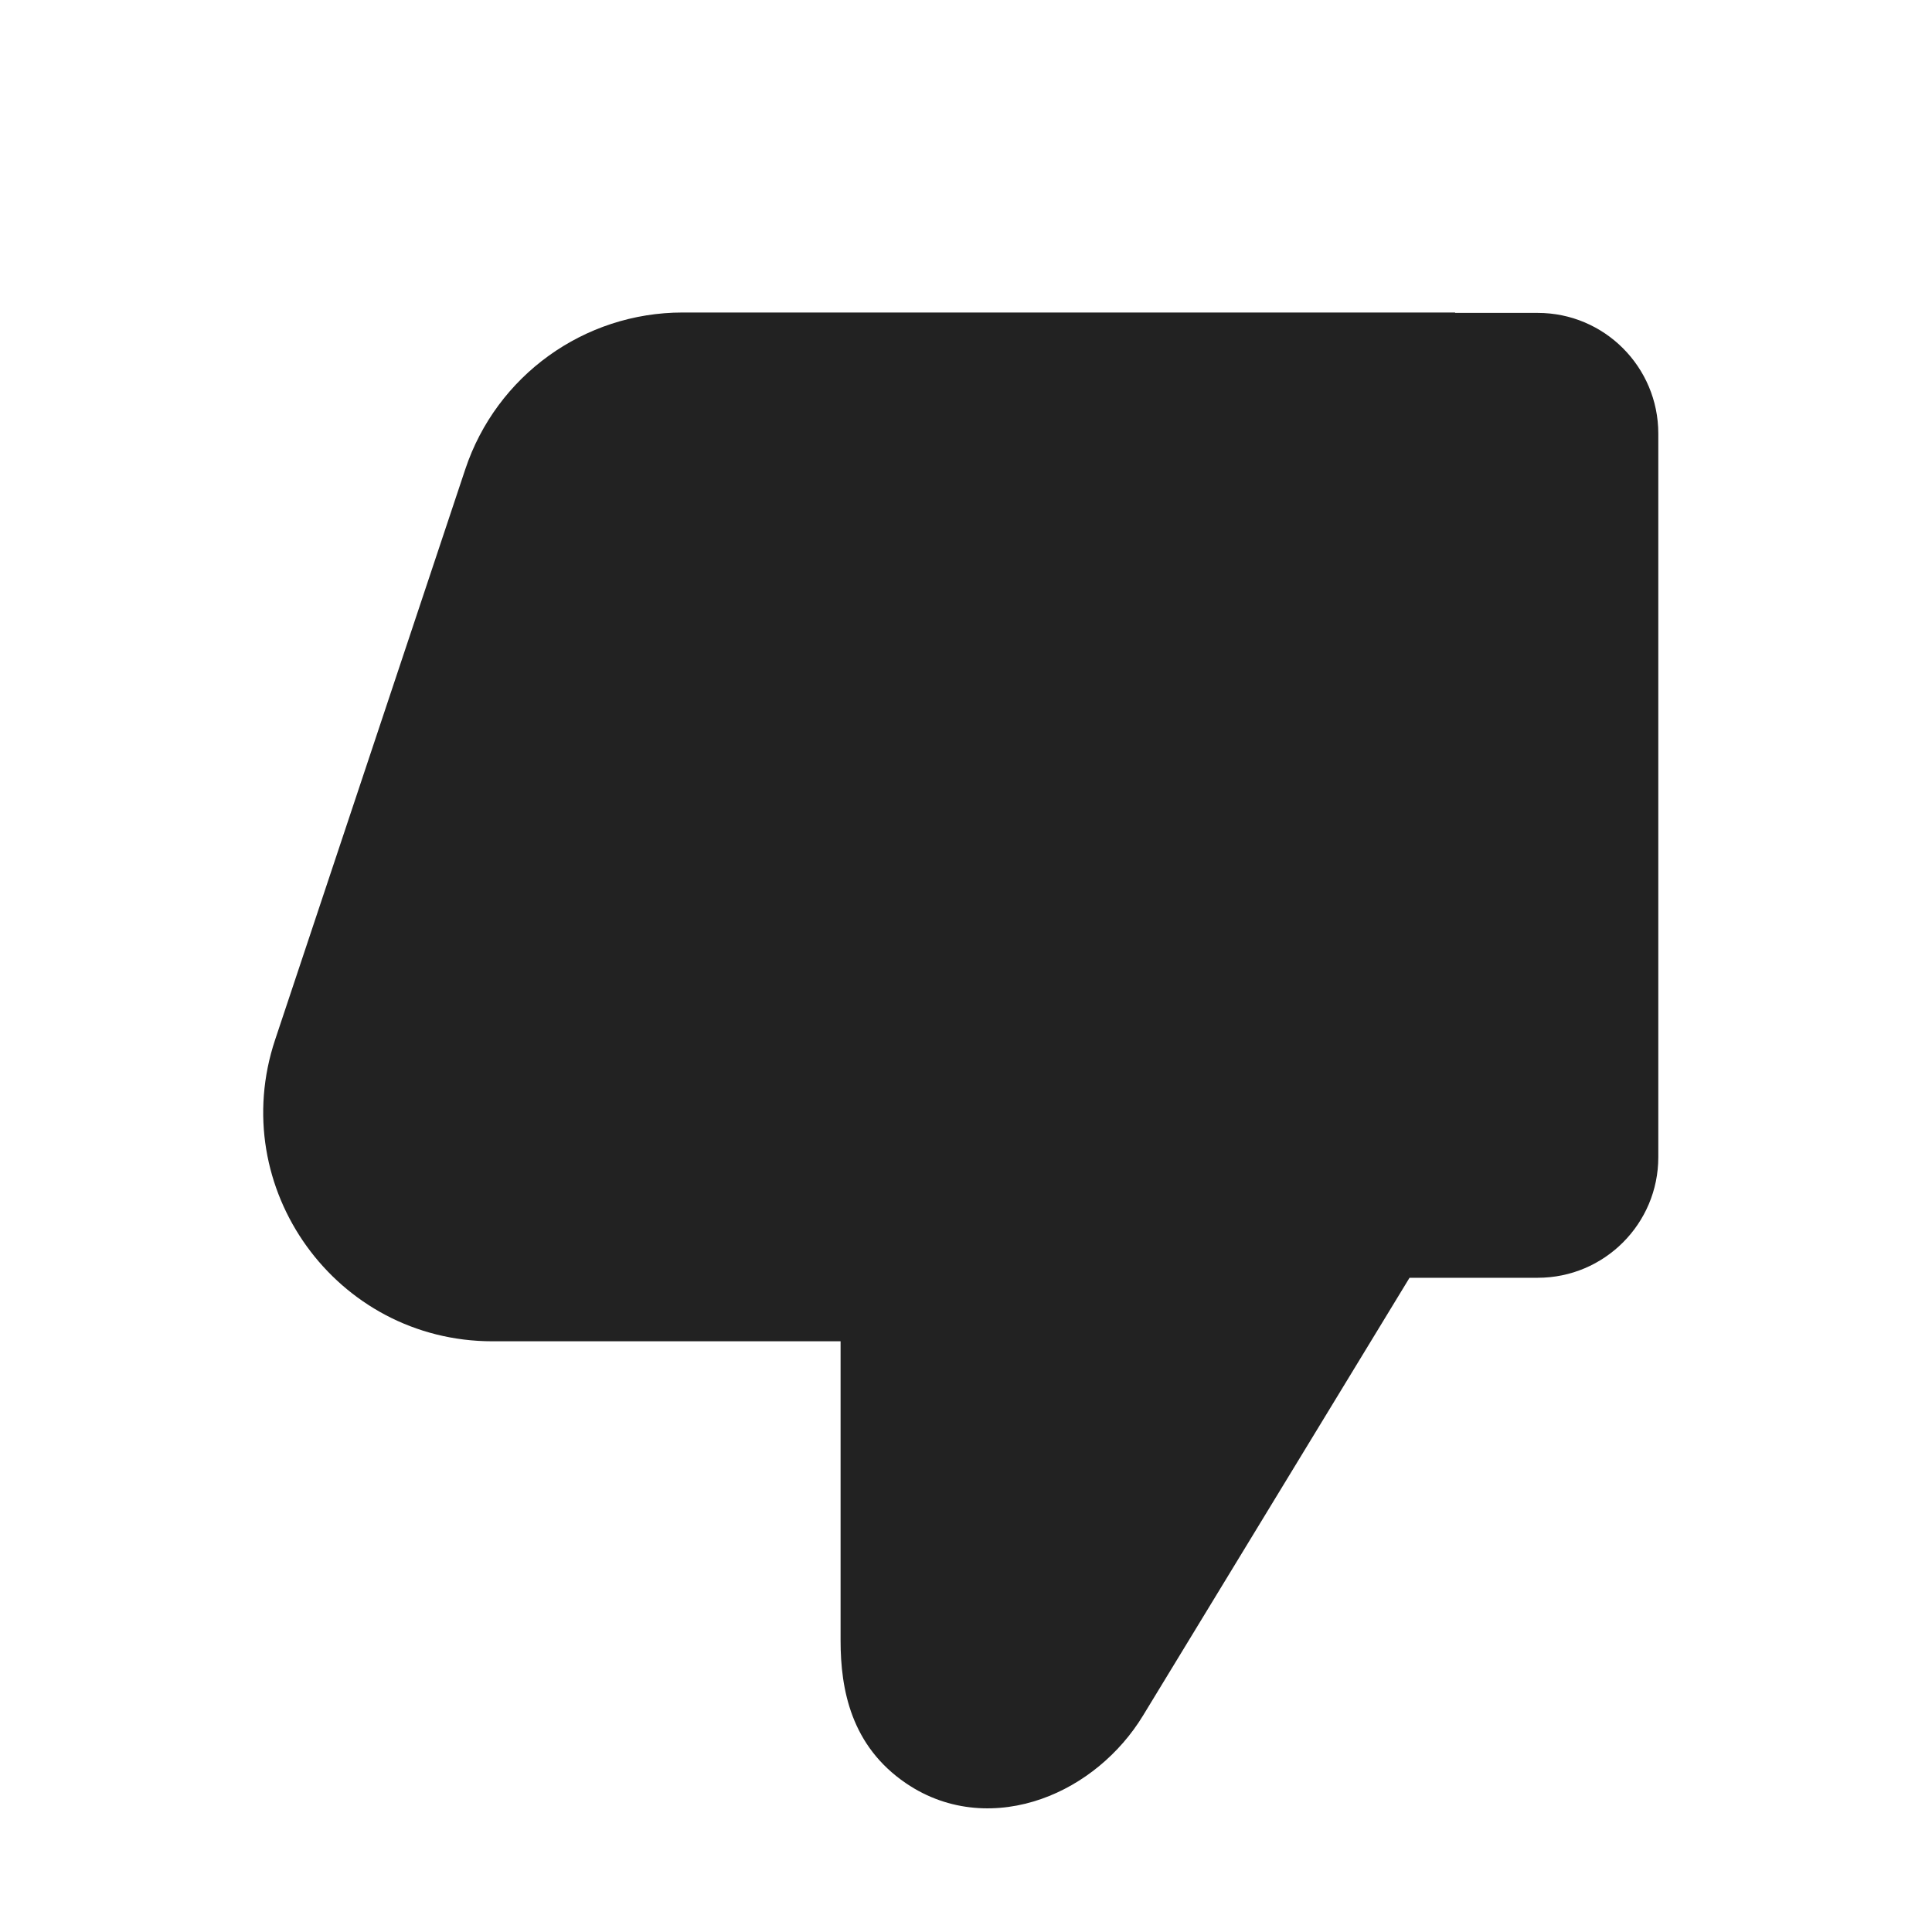
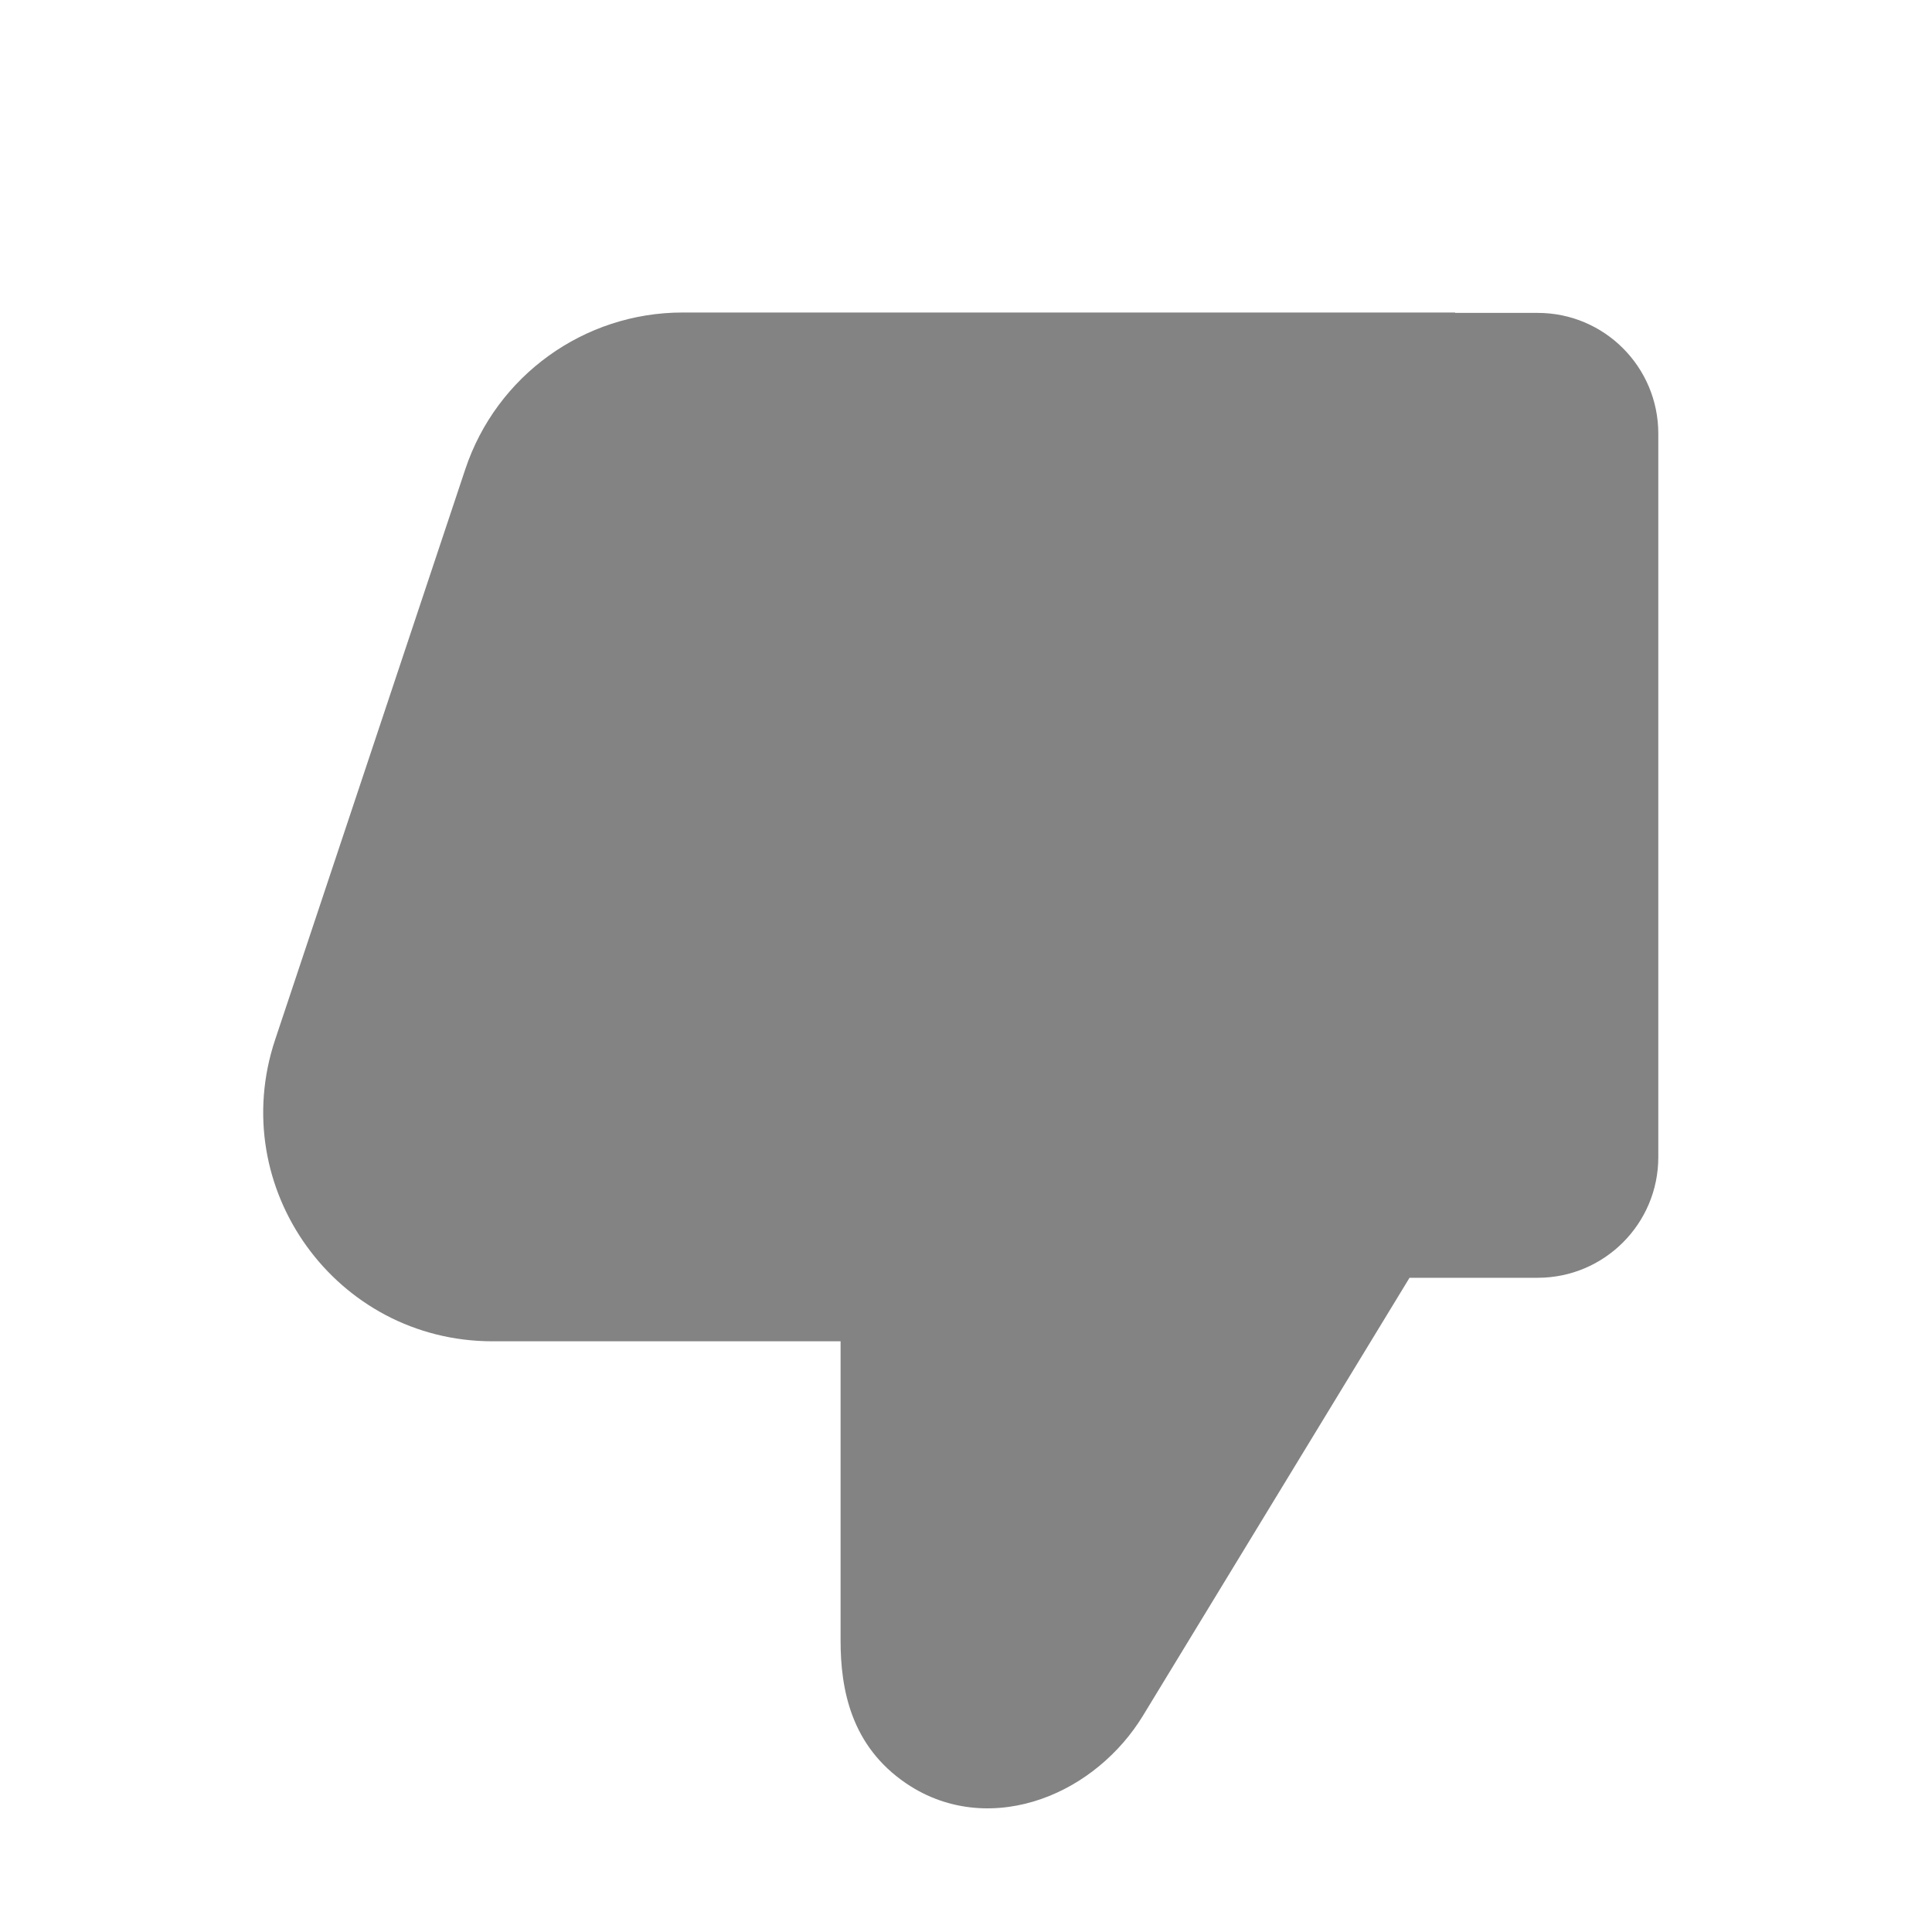
<svg xmlns="http://www.w3.org/2000/svg" width="24" height="24" viewBox="0 0 24 24" fill="none">
-   <path fill-rule="evenodd" clip-rule="evenodd" d="M17.476 4.487L17.476 4.482L8.48 4.482C7.513 4.482 6.655 5.101 6.349 6.019L3.987 13.105C3.502 14.56 4.585 16.062 6.118 16.062L11.042 16.062L11.042 20.38C11.042 20.911 11.154 21.357 11.592 21.656C12.298 22.138 13.243 21.728 13.688 20.998L17.172 15.273L19.102 15.273C19.598 15.273 20 14.871 20 14.375L20 5.386C20 4.889 19.598 4.487 19.102 4.487L17.476 4.487Z" fill="#222222" />
-   <path d="M17.476 4.482L18.076 4.482L18.076 3.882L17.476 3.882L17.476 4.482ZM17.476 4.487L16.875 4.487L16.875 5.087L17.476 5.087L17.476 4.487ZM6.349 6.019L5.78 5.829L5.78 5.829L6.349 6.019ZM3.987 13.105L4.556 13.294L4.556 13.294L3.987 13.105ZM6.118 16.062L6.118 16.662L6.118 16.662L6.118 16.062ZM11.042 16.062L11.642 16.062L11.642 15.462L11.042 15.462L11.042 16.062ZM11.042 20.38L10.442 20.38L10.442 20.38L11.042 20.38ZM11.592 21.656L11.254 22.152L11.254 22.152L11.592 21.656ZM13.688 20.998L14.2 21.31L14.2 21.31L13.688 20.998ZM17.172 15.273L17.172 14.673L16.835 14.673L16.66 14.961L17.172 15.273ZM19.102 15.273L19.102 15.873V15.873L19.102 15.273ZM17.476 4.482L16.875 4.482L16.875 4.487L17.476 4.487L18.076 4.487L18.076 4.482L17.476 4.482ZM8.48 4.482L8.48 5.082L17.476 5.082L17.476 4.482L17.476 3.882L8.48 3.882L8.48 4.482ZM6.349 6.019L6.918 6.209C7.142 5.536 7.771 5.082 8.48 5.082L8.48 4.482L8.48 3.882C7.255 3.882 6.167 4.667 5.78 5.829L6.349 6.019ZM3.987 13.105L4.556 13.294L6.918 6.209L6.349 6.019L5.78 5.829L3.418 12.915L3.987 13.105ZM6.118 16.062L6.118 15.462C4.994 15.462 4.201 14.361 4.556 13.294L3.987 13.105L3.418 12.915C2.803 14.758 4.175 16.662 6.118 16.662L6.118 16.062ZM11.042 16.062L11.042 15.462L6.118 15.462L6.118 16.062L6.118 16.662L11.042 16.662L11.042 16.062ZM11.042 20.38L11.642 20.38L11.642 16.062L11.042 16.062L10.442 16.062L10.442 20.38L11.042 20.38ZM11.592 21.656L11.93 21.16C11.735 21.027 11.642 20.832 11.642 20.38L11.042 20.38L10.442 20.38C10.442 20.989 10.573 21.688 11.254 22.152L11.592 21.656ZM13.688 20.998L13.175 20.686C13.022 20.939 12.782 21.13 12.539 21.215C12.305 21.297 12.098 21.275 11.93 21.16L11.592 21.656L11.254 22.152C11.793 22.519 12.411 22.532 12.937 22.347C13.454 22.166 13.91 21.787 14.2 21.31L13.688 20.998ZM17.172 15.273L16.66 14.961L13.175 20.686L13.688 20.998L14.2 21.31L17.685 15.585L17.172 15.273ZM19.102 15.273L19.102 14.673L17.172 14.673L17.172 15.273L17.172 15.873L19.102 15.873L19.102 15.273ZM20 14.375L19.4 14.375C19.4 14.54 19.267 14.673 19.102 14.673L19.102 15.273L19.102 15.873C19.929 15.873 20.6 15.202 20.6 14.375L20 14.375ZM20 5.386L19.4 5.386L19.4 14.375L20 14.375L20.6 14.375L20.6 5.386L20 5.386ZM19.102 4.487L19.102 5.087C19.267 5.087 19.4 5.221 19.4 5.386L20 5.386L20.6 5.386C20.6 4.558 19.929 3.887 19.102 3.887L19.102 4.487ZM17.476 4.487L17.476 5.087L19.102 5.087L19.102 4.487L19.102 3.887L17.476 3.887L17.476 4.487Z" fill="#222222" />
+   <path fill-rule="evenodd" clip-rule="evenodd" d="M17.476 4.487L17.476 4.482L8.48 4.482C7.513 4.482 6.655 5.101 6.349 6.019L3.987 13.105C3.502 14.56 4.585 16.062 6.118 16.062L11.042 16.062L11.042 20.38C11.042 20.911 11.154 21.357 11.592 21.656C12.298 22.138 13.243 21.728 13.688 20.998L17.172 15.273L19.102 15.273C19.598 15.273 20 14.871 20 14.375L20 5.386C20 4.889 19.598 4.487 19.102 4.487L17.476 4.487Z" fill="#838383" />
+   <path d="M17.476 4.482L18.076 4.482L18.076 3.882L17.476 3.882L17.476 4.482ZM17.476 4.487L16.875 4.487L16.875 5.087L17.476 5.087L17.476 4.487ZM6.349 6.019L5.78 5.829L5.78 5.829L6.349 6.019ZM3.987 13.105L4.556 13.294L4.556 13.294L3.987 13.105ZM6.118 16.062L6.118 16.662L6.118 16.662L6.118 16.062ZM11.042 16.062L11.642 16.062L11.642 15.462L11.042 15.462L11.042 16.062ZM11.042 20.38L10.442 20.38L10.442 20.38L11.042 20.38ZM11.592 21.656L11.254 22.152L11.254 22.152L11.592 21.656ZM13.688 20.998L14.2 21.31L14.2 21.31L13.688 20.998ZM17.172 15.273L17.172 14.673L16.835 14.673L16.66 14.961L17.172 15.273ZM19.102 15.273L19.102 15.873V15.873L19.102 15.273ZM17.476 4.482L16.875 4.482L16.875 4.487L17.476 4.487L18.076 4.487L18.076 4.482L17.476 4.482ZM8.48 4.482L8.48 5.082L17.476 5.082L17.476 4.482L17.476 3.882L8.48 3.882L8.48 4.482ZM6.349 6.019L6.918 6.209C7.142 5.536 7.771 5.082 8.48 5.082L8.48 4.482L8.48 3.882C7.255 3.882 6.167 4.667 5.78 5.829L6.349 6.019ZM3.987 13.105L4.556 13.294L6.918 6.209L6.349 6.019L5.78 5.829L3.418 12.915L3.987 13.105ZM6.118 16.062L6.118 15.462C4.994 15.462 4.201 14.361 4.556 13.294L3.987 13.105L3.418 12.915C2.803 14.758 4.175 16.662 6.118 16.662L6.118 16.062ZM11.042 16.062L11.042 15.462L6.118 15.462L6.118 16.062L6.118 16.662L11.042 16.662L11.042 16.062ZM11.042 20.38L11.642 20.38L11.642 16.062L11.042 16.062L10.442 16.062L10.442 20.38L11.042 20.38ZM11.592 21.656L11.93 21.16C11.735 21.027 11.642 20.832 11.642 20.38L11.042 20.38L10.442 20.38C10.442 20.989 10.573 21.688 11.254 22.152L11.592 21.656ZM13.688 20.998L13.175 20.686C13.022 20.939 12.782 21.13 12.539 21.215C12.305 21.297 12.098 21.275 11.93 21.16L11.592 21.656L11.254 22.152C11.793 22.519 12.411 22.532 12.937 22.347C13.454 22.166 13.91 21.787 14.2 21.31L13.688 20.998ZM17.172 15.273L16.66 14.961L13.175 20.686L13.688 20.998L14.2 21.31L17.685 15.585L17.172 15.273ZM19.102 15.273L19.102 14.673L17.172 14.673L17.172 15.273L17.172 15.873L19.102 15.873L19.102 15.273ZM20 14.375L19.4 14.375C19.4 14.54 19.267 14.673 19.102 14.673L19.102 15.273L19.102 15.873C19.929 15.873 20.6 15.202 20.6 14.375L20 14.375ZM20 5.386L19.4 5.386L19.4 14.375L20 14.375L20.6 14.375L20.6 5.386L20 5.386ZM19.102 4.487L19.102 5.087C19.267 5.087 19.4 5.221 19.4 5.386L20 5.386L20.6 5.386C20.6 4.558 19.929 3.887 19.102 3.887L19.102 4.487ZM17.476 4.487L17.476 5.087L19.102 5.087L19.102 4.487L19.102 3.887L17.476 3.887L17.476 4.487Z" fill="#838383" />
</svg>
